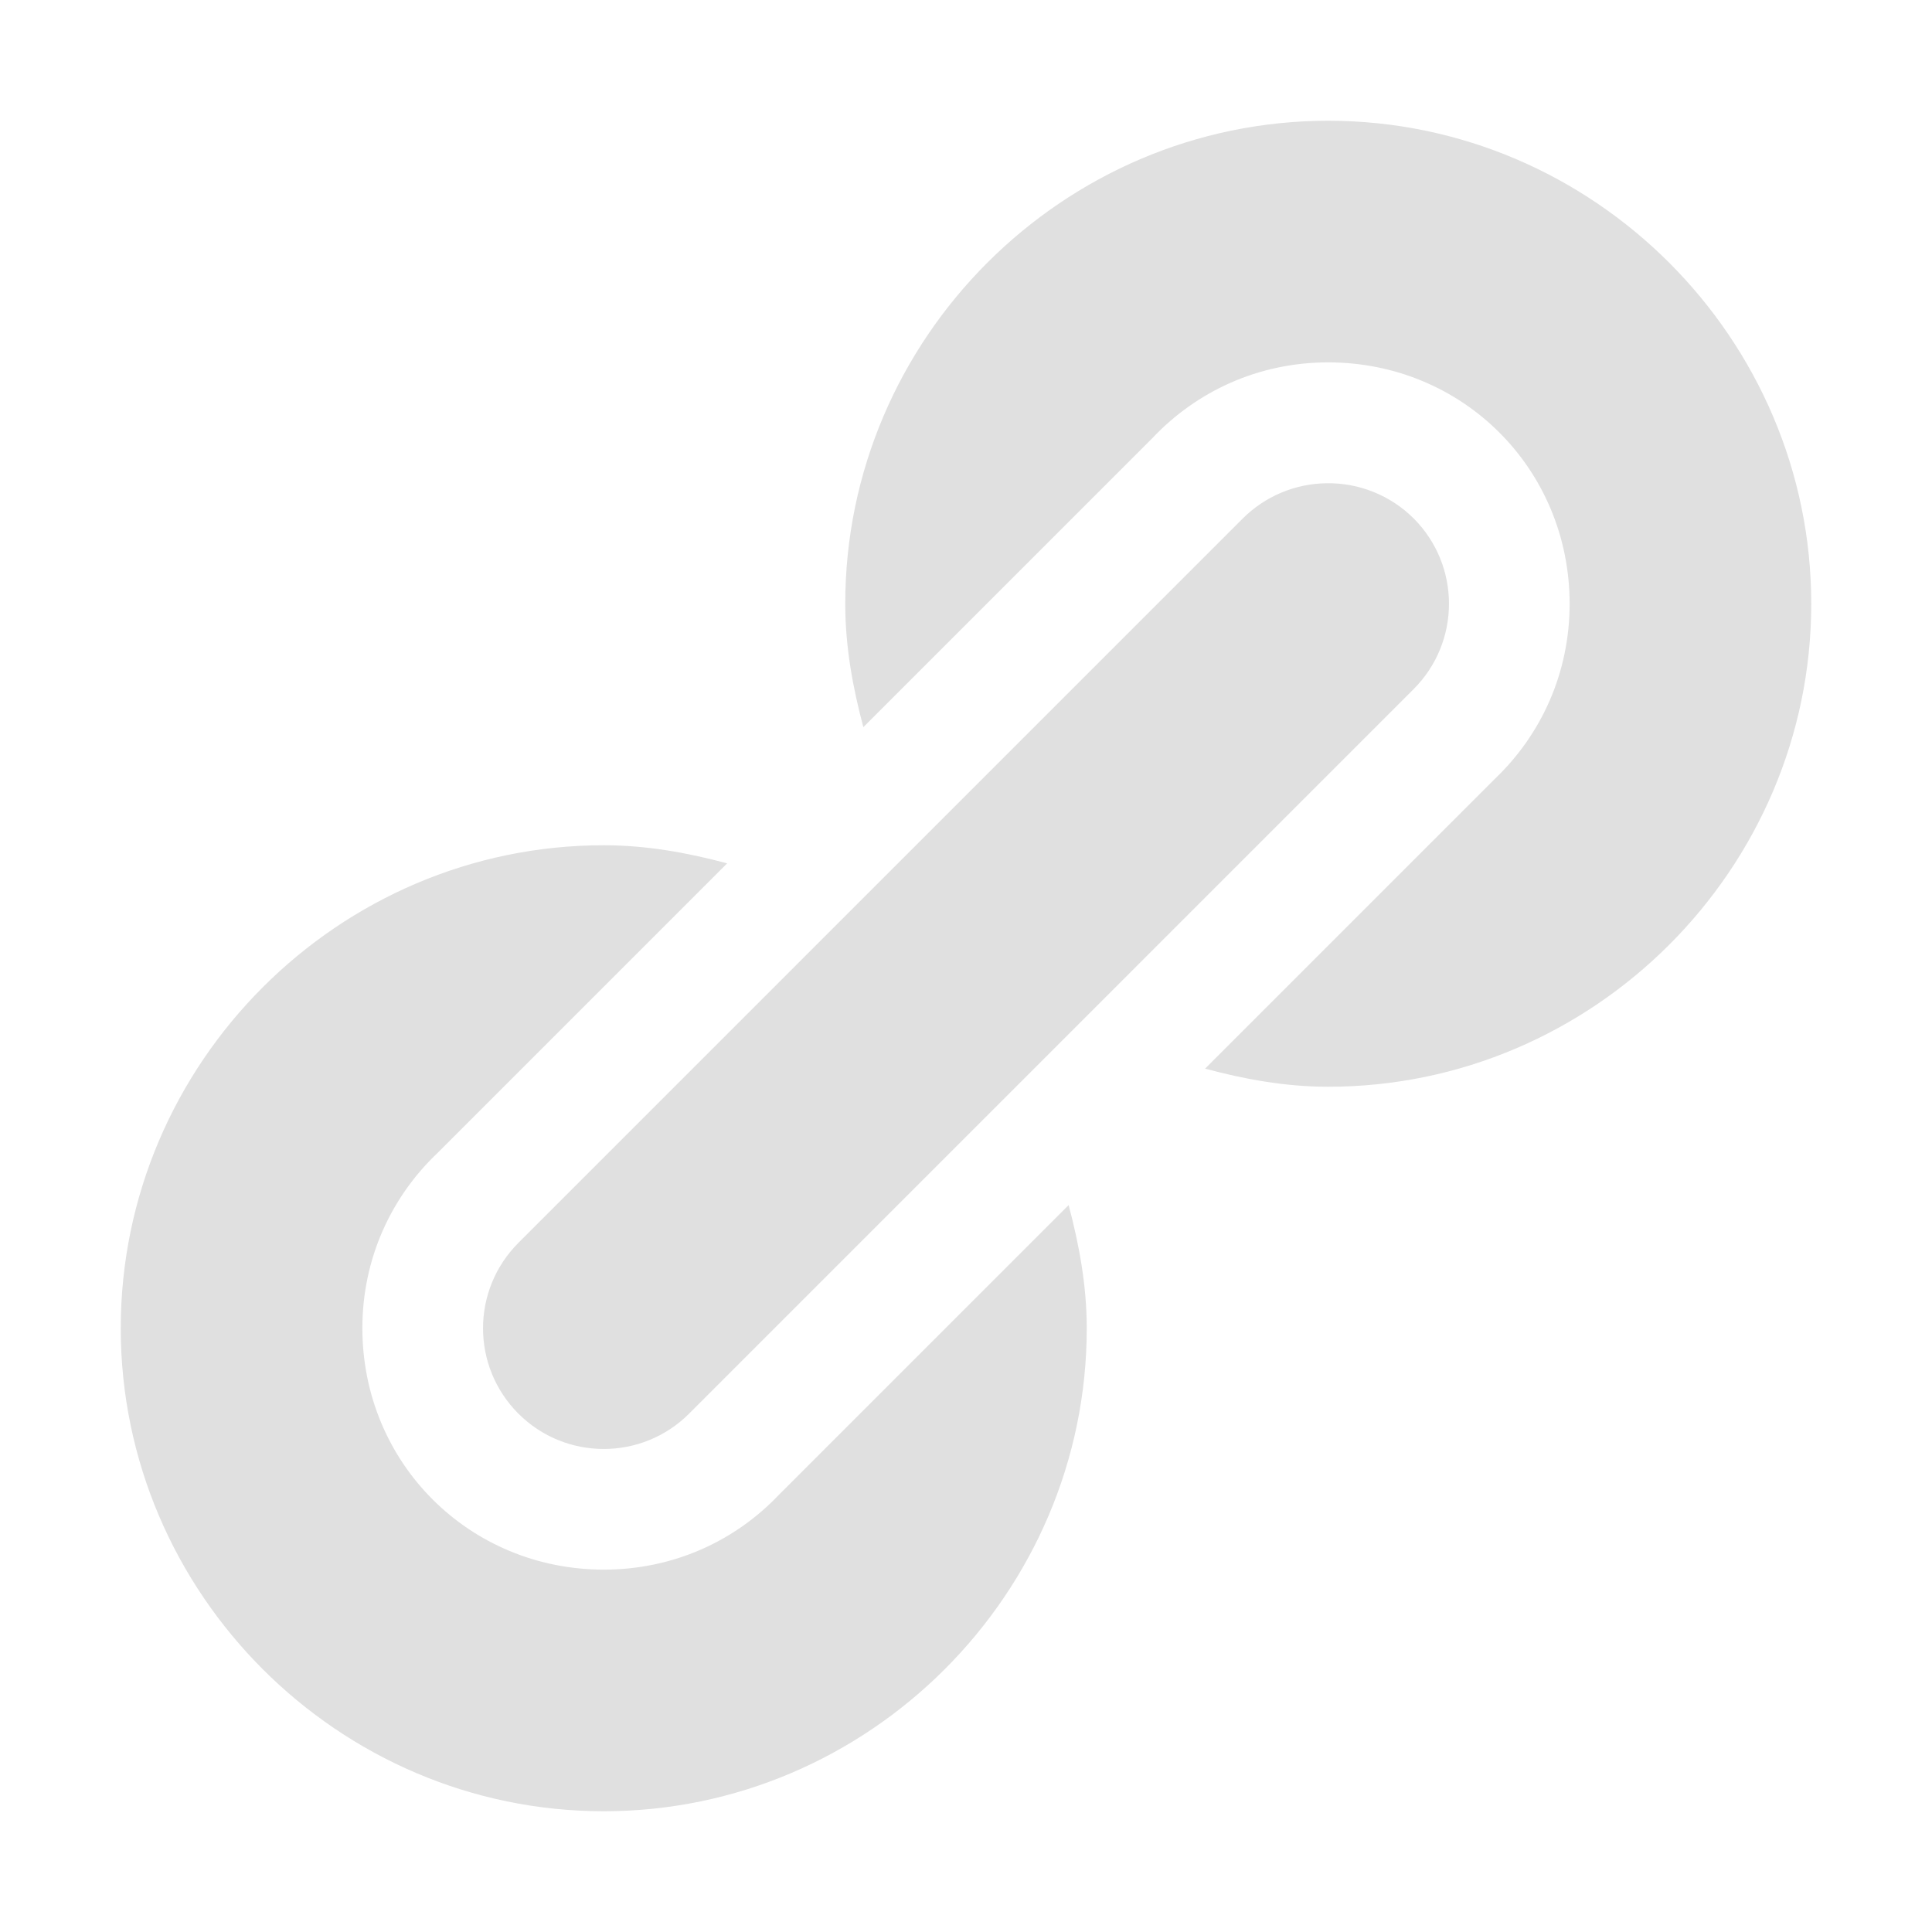
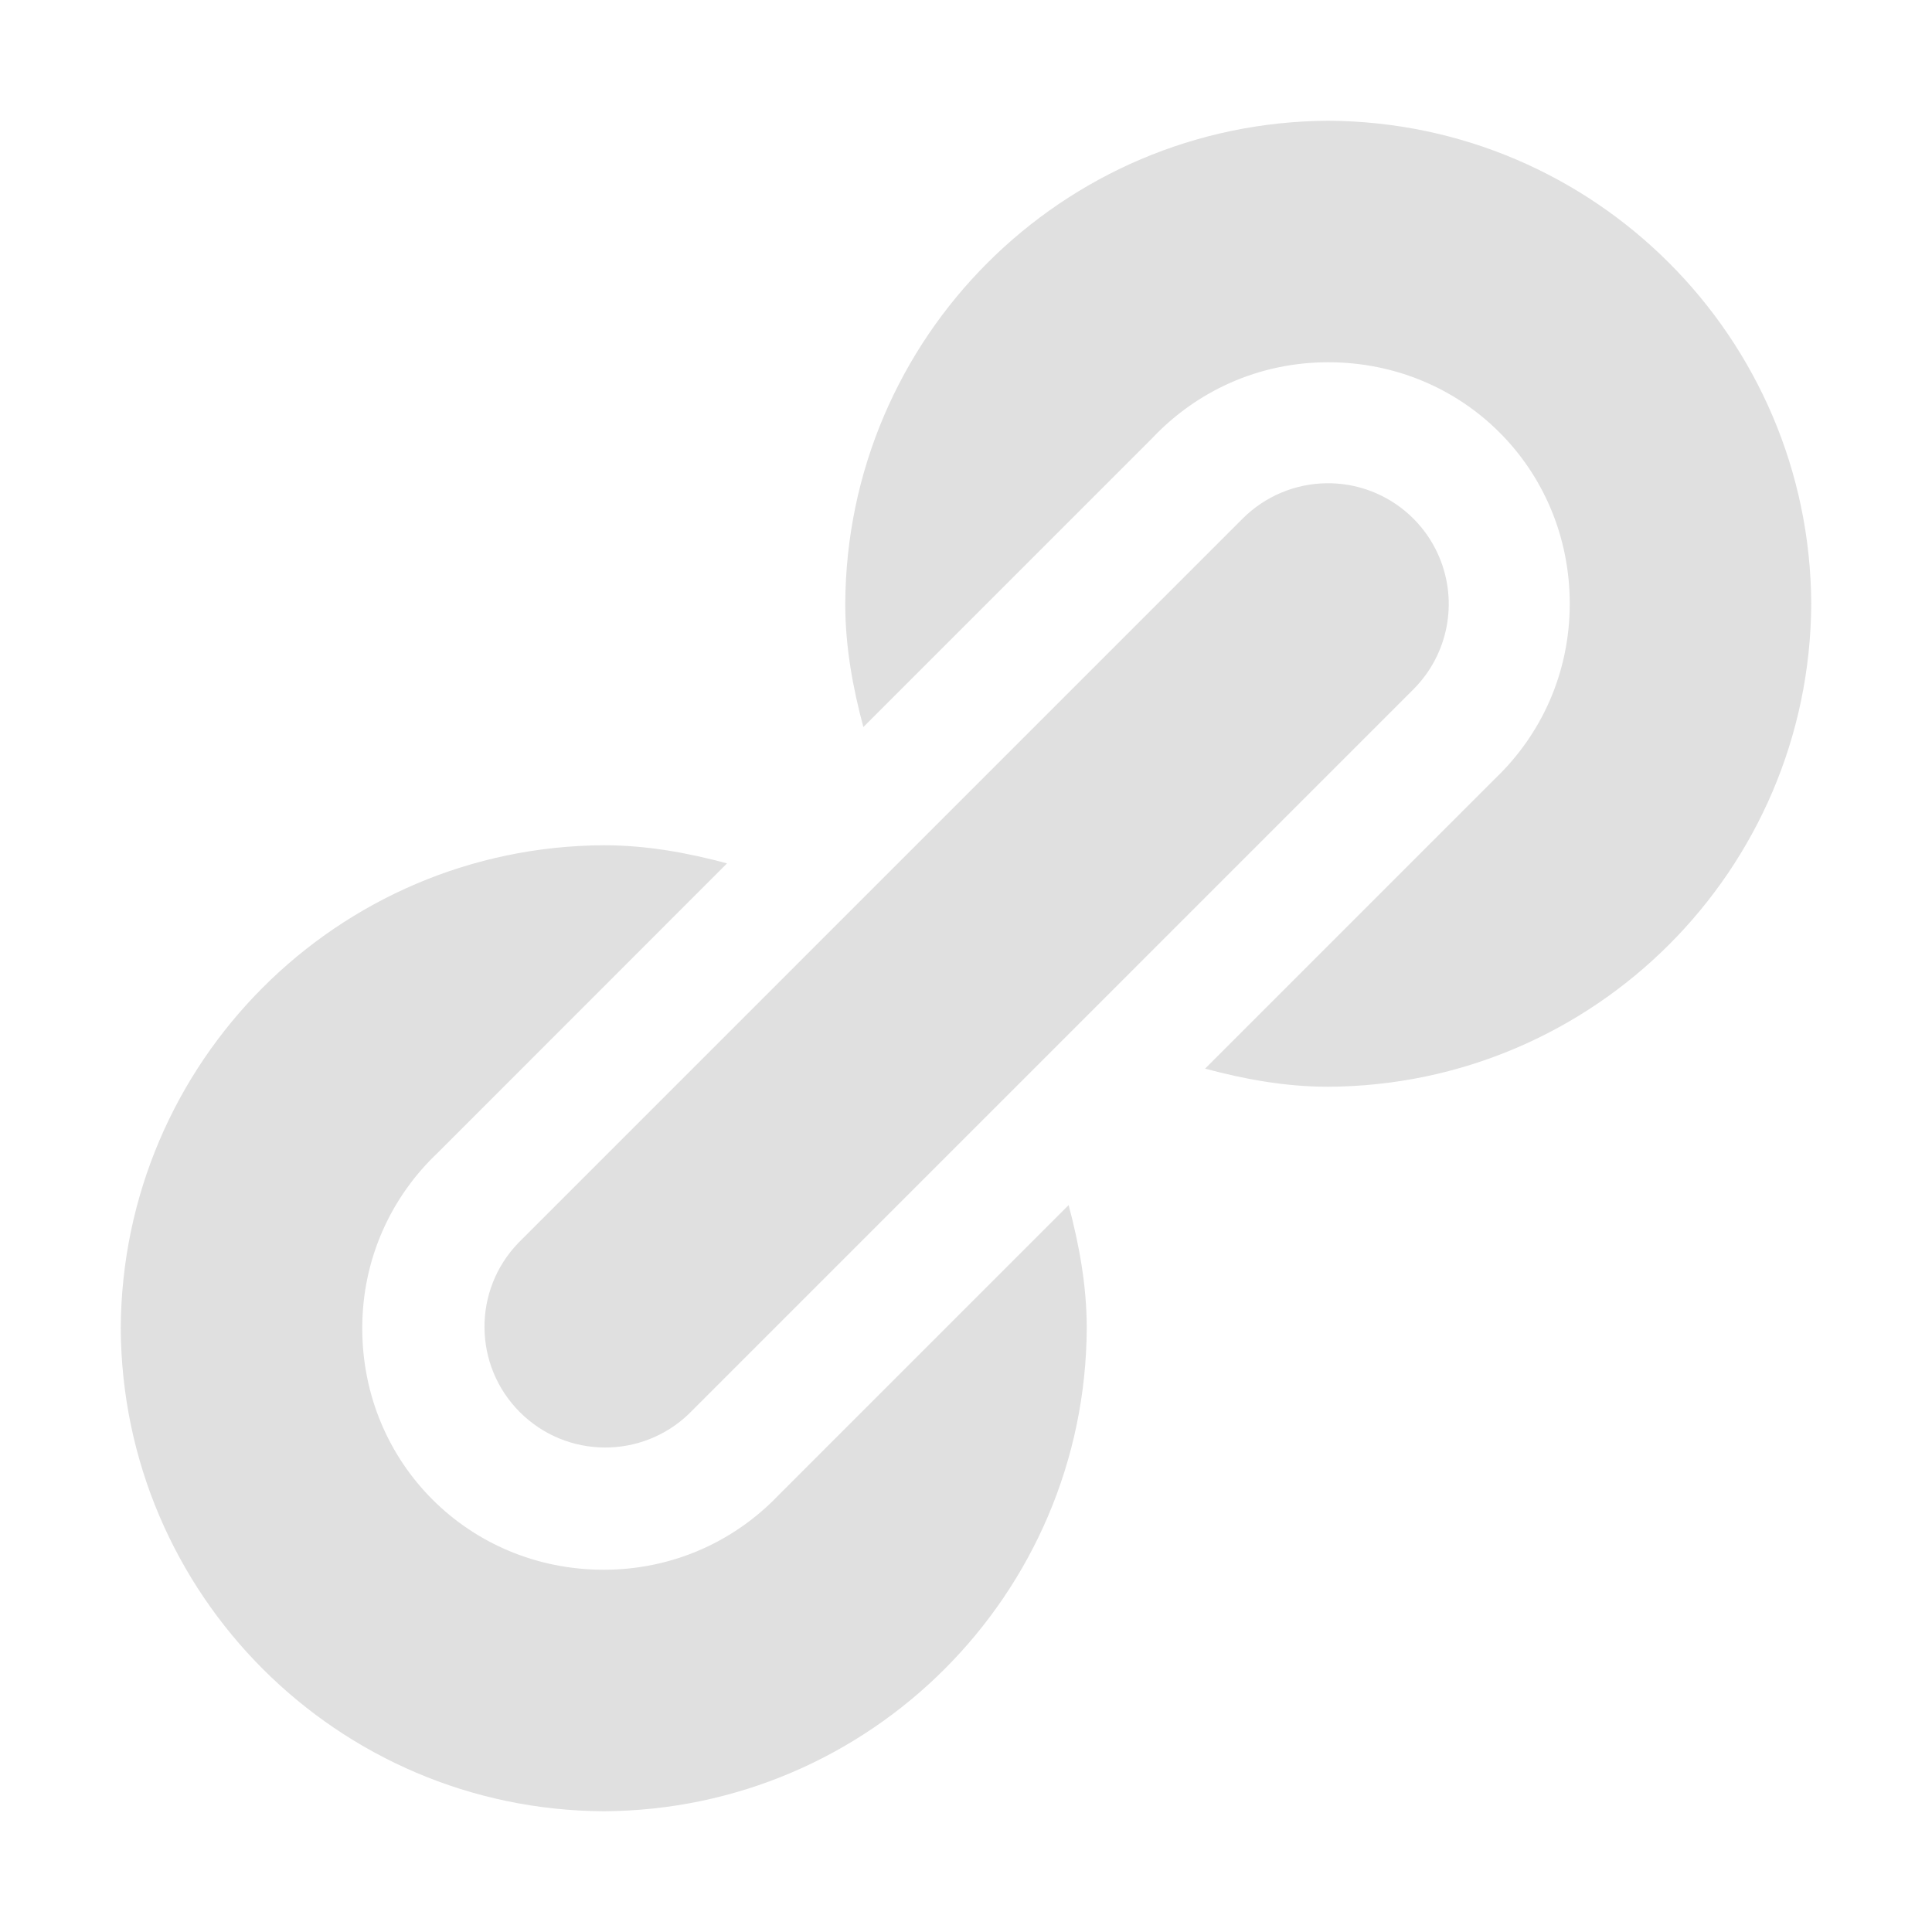
- <svg xmlns="http://www.w3.org/2000/svg" height="16" viewBox="0 0 16 16" width="16">
-   <path d="m11 1c-2.197 0-4 1.803-4 4 0 .355.062.693.15 1.022l2.394-2.394c.363-.385.876-.627 1.455-.627 1.116 0 2 .884 2 2 0 .574-.237 1.083-.615 1.445l-2.404 2.404c.328.088.665.15 1.02.15 2.197 0 4-1.803 4-4s-1.803-4-4-4zm-.014 3.002a1 1 0 0 0 -.693.291l-6 6a1 1 0 0 0 0 1.414 1 1 0 0 0 1.414 0l6-6a1 1 0 0 0 0-1.414 1 1 0 0 0 -.721-.291zm-5.986 2.998c-2.197 0-4 1.803-4 4s1.803 4 4 4 4-1.803 4-4c0-.354-.063-.692-.15-1.02l-2.404 2.404c-.362.379-.871.615-1.445.615-1.116 0-2-.884-2-2 0-.579.242-1.092.627-1.455l2.394-2.394c-.328-.088-.667-.15-1.022-.15z" fill="#e0e0e0" fill-rule="evenodd" />
+ <svg xmlns="http://www.w3.org/2000/svg" height="16" width="16">
+   <path d="M11 1a4.02 4.02 0 0 0-4 4c0 .355.062.693.15 1.021l2.394-2.394C9.908 3.242 10.421 3 11 3c1.116 0 2 .884 2 2 0 .574-.237 1.083-.615 1.445L9.98 8.85c.328.088.665.15 1.02.15a4.02 4.02 0 0 0 4-4 4.02 4.02 0 0 0-4-4zm-.014 3.002a1 1 0 0 0-.693.291l-6 6a1 1 0 0 0 1.414 1.414l6-6a1 1 0 0 0-.721-1.705zM5 7a4.02 4.02 0 0 0-4 4 4.02 4.02 0 0 0 4 4 4.02 4.02 0 0 0 4-4c0-.354-.063-.692-.15-1.02l-2.404 2.404C6.083 12.763 5.574 13 5 13c-1.116 0-2-.884-2-2 0-.579.242-1.092.627-1.455L6.021 7.15C5.693 7.062 5.355 7 5 7z" fill="#e0e0e0" fill-rule="evenodd" />
</svg>
